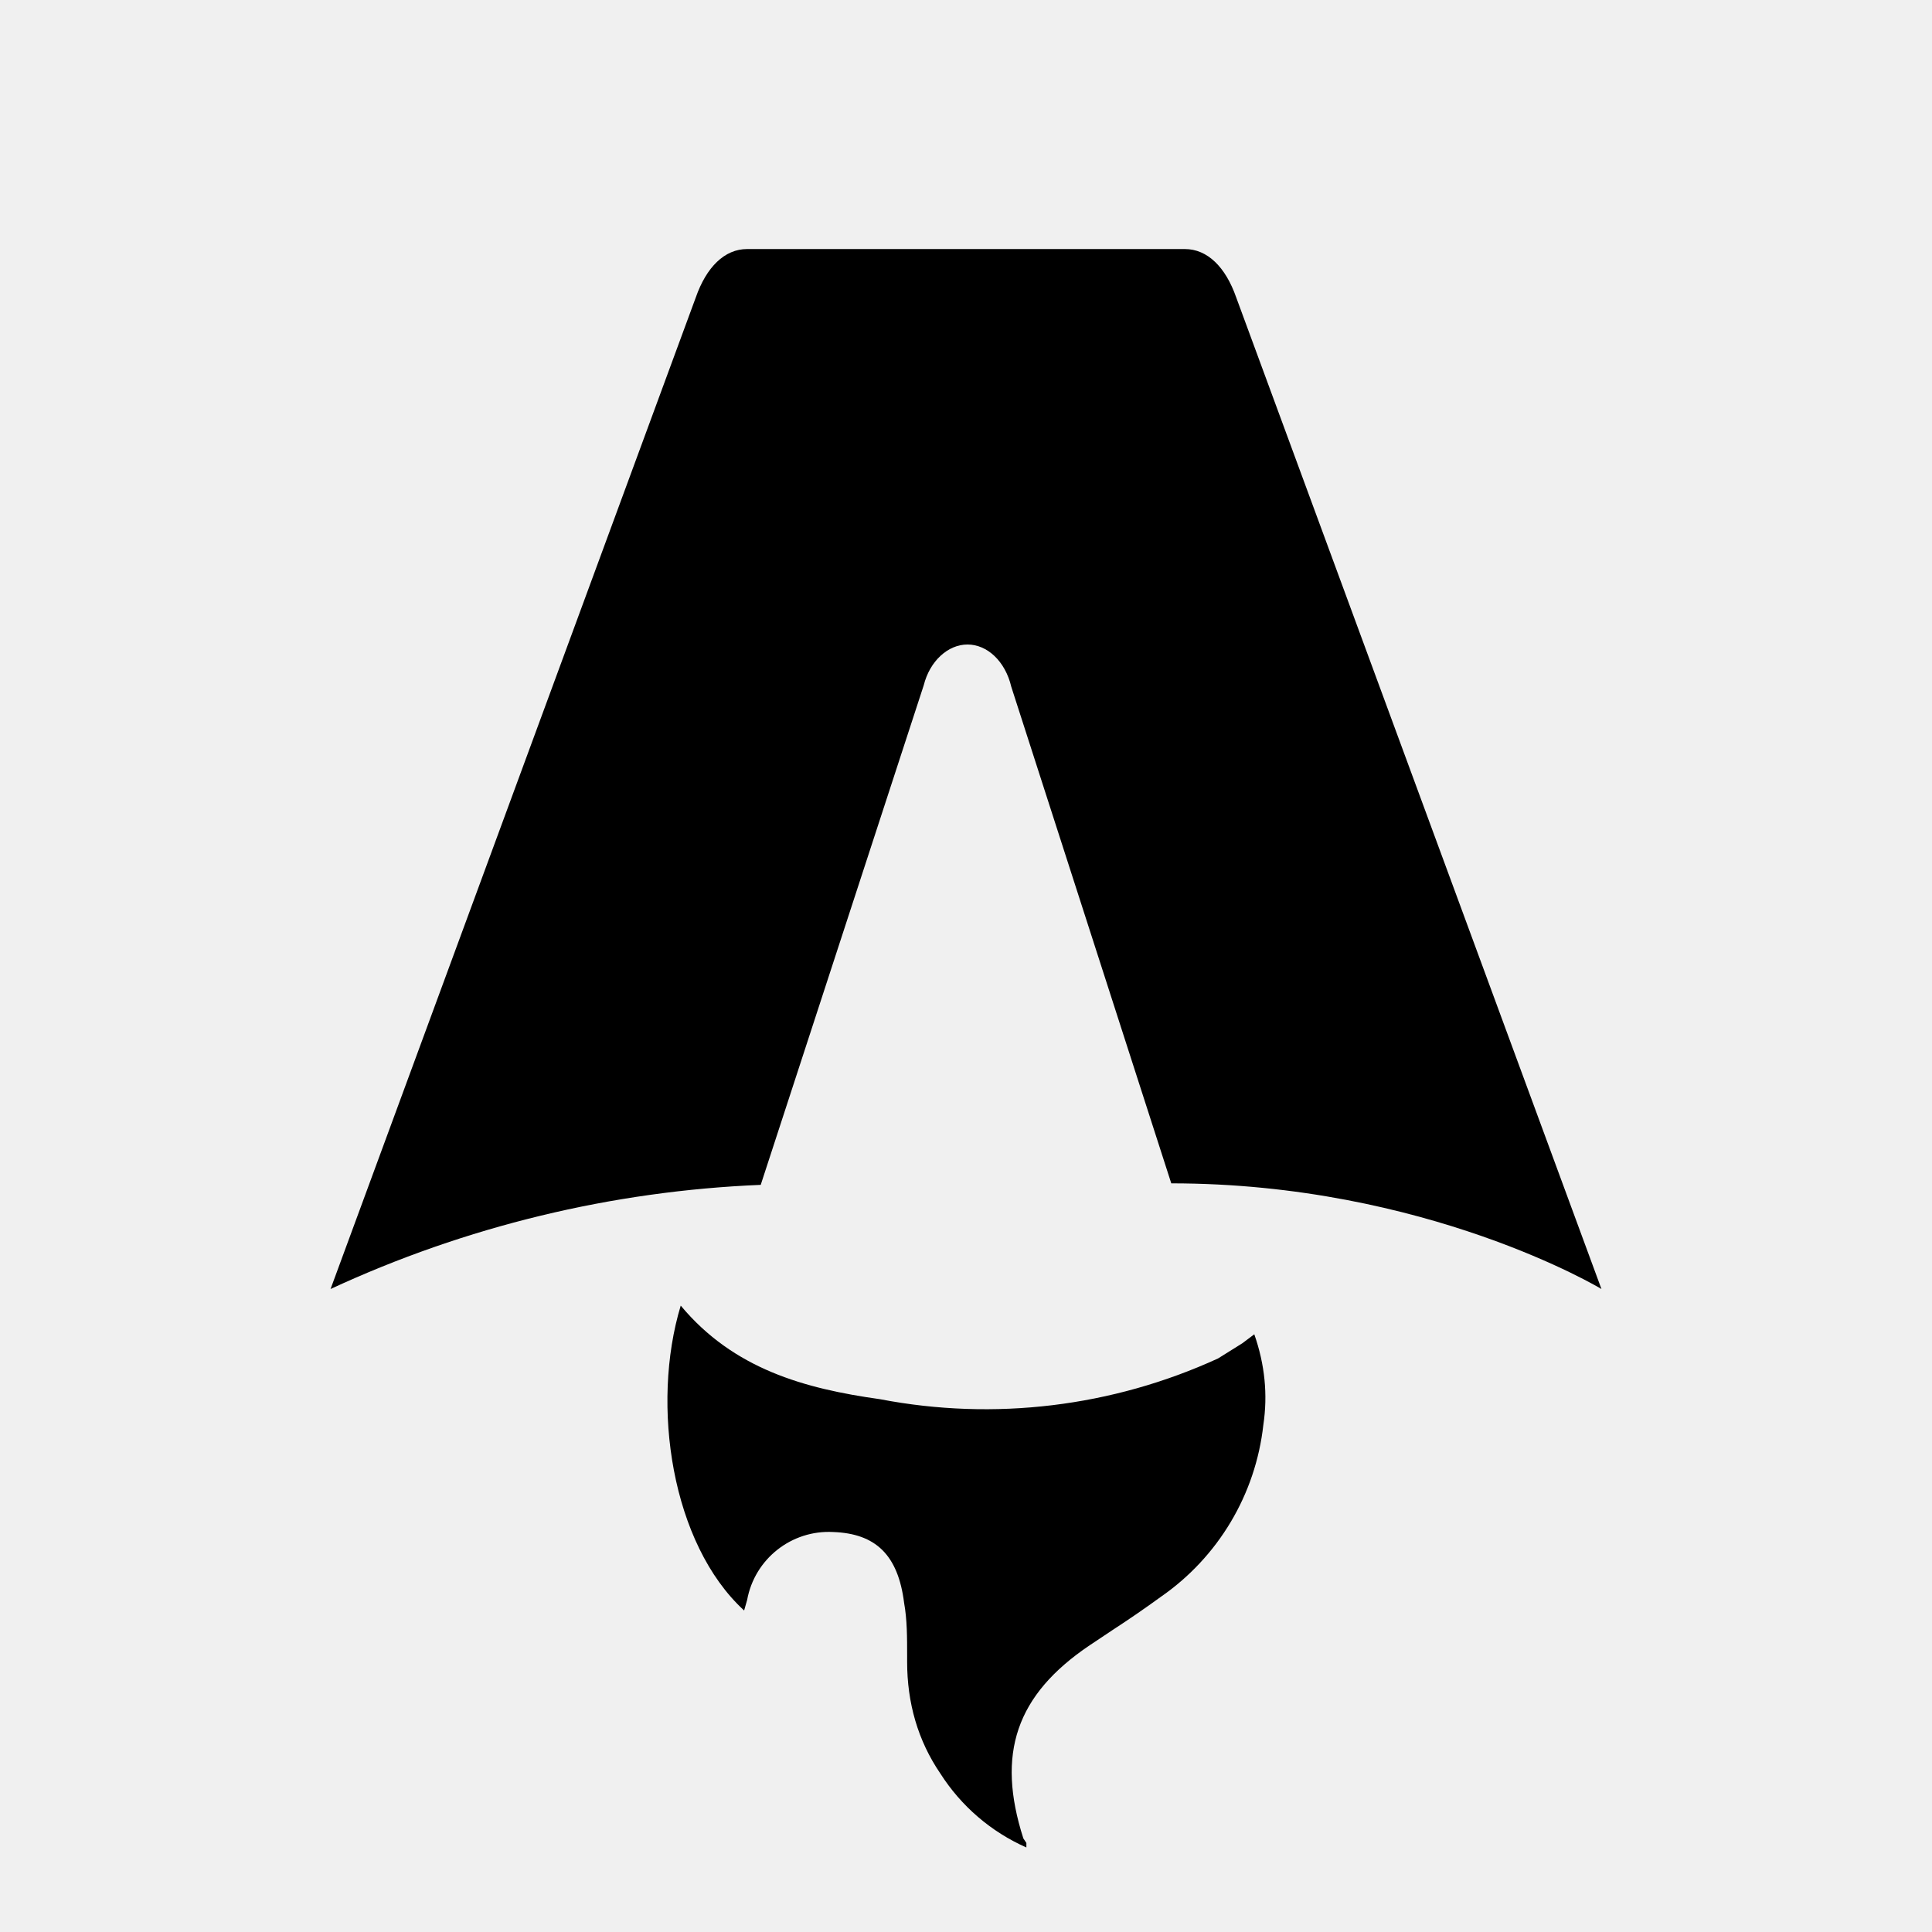
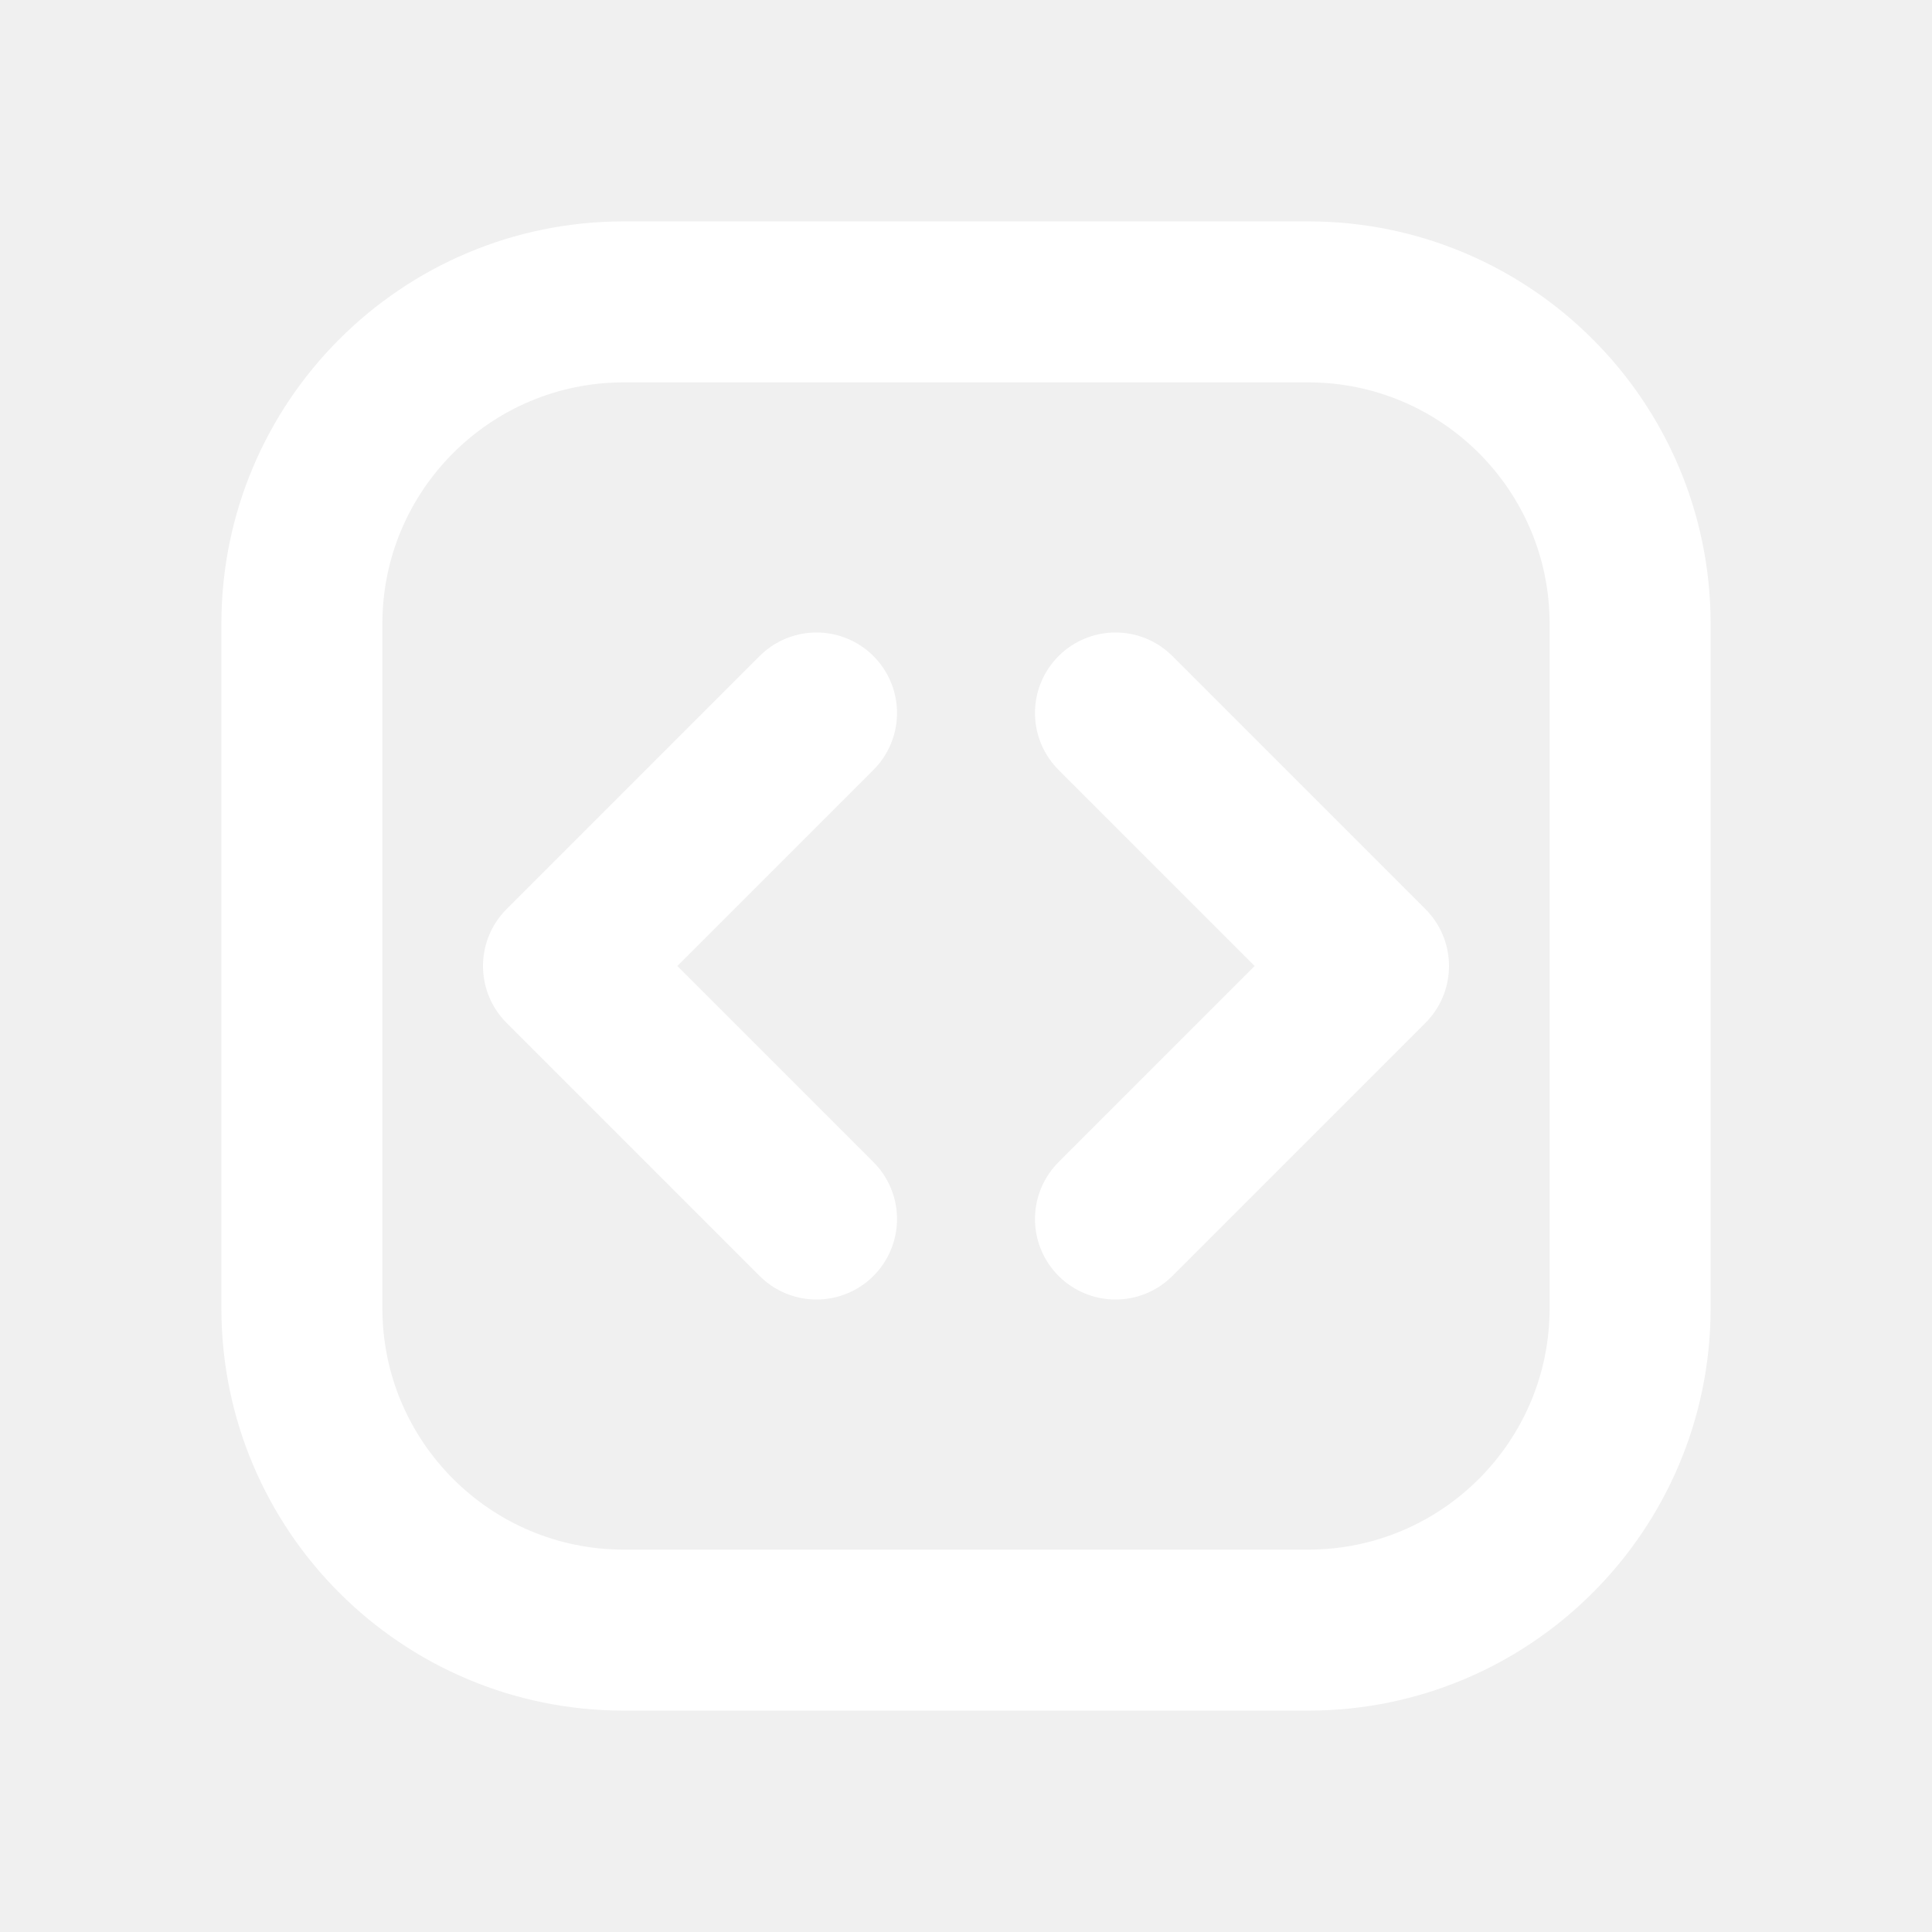
- <svg xmlns="http://www.w3.org/2000/svg" fill="none" viewBox="0 0 128 128">
-   <path d="M50.4 78.5a75.1 75.1 0 0 0-28.5 6.9l24.2-65.7c.7-2 1.9-3.2 3.4-3.2h29c1.5 0 2.7 1.2 3.4 3.2l24.2 65.7s-11.6-7-28.5-7L67 45.5c-.4-1.7-1.6-2.8-2.9-2.8-1.3 0-2.5 1.1-2.9 2.7L50.4 78.5Zm-1.1 28.2Zm-4.2-20.2c-2 6.6-.6 15.8 4.2 20.2a17.5 17.5 0 0 1 .2-.7 5.5 5.5 0 0 1 5.7-4.5c2.8.1 4.3 1.5 4.7 4.7.2 1.1.2 2.3.2 3.5v.4c0 2.7.7 5.2 2.2 7.4a13 13 0 0 0 5.7 4.9v-.3l-.2-.3c-1.8-5.6-.5-9.5 4.4-12.8l1.5-1a73 73 0 0 0 3.2-2.2 16 16 0 0 0 6.8-11.4c.3-2 .1-4-.6-6l-.8.6-1.6 1a37 37 0 0 1-22.4 2.7c-5-.7-9.7-2-13.2-6.2Z" />
-   <style>
-         path { fill: #000; }
-         @media (prefers-color-scheme: dark) {
-             path { fill: #FFF; }
-         }
-     </style>
+ <svg xmlns="http://www.w3.org/2000/svg" width="48" height="48" viewBox="0 0 24 24">
+   <g fill="none" stroke="#fff" stroke-linecap="round" stroke-linejoin="round" stroke-width="2">
+     <path d="M10.143 8.857L7 12l3.143 3.143m3.714-6.286L17 12l-3.143 3.143" />
+     <rect width="16.5" height="16.5" x="3.75" y="3.75" rx="4" />
+   </g>
</svg>
